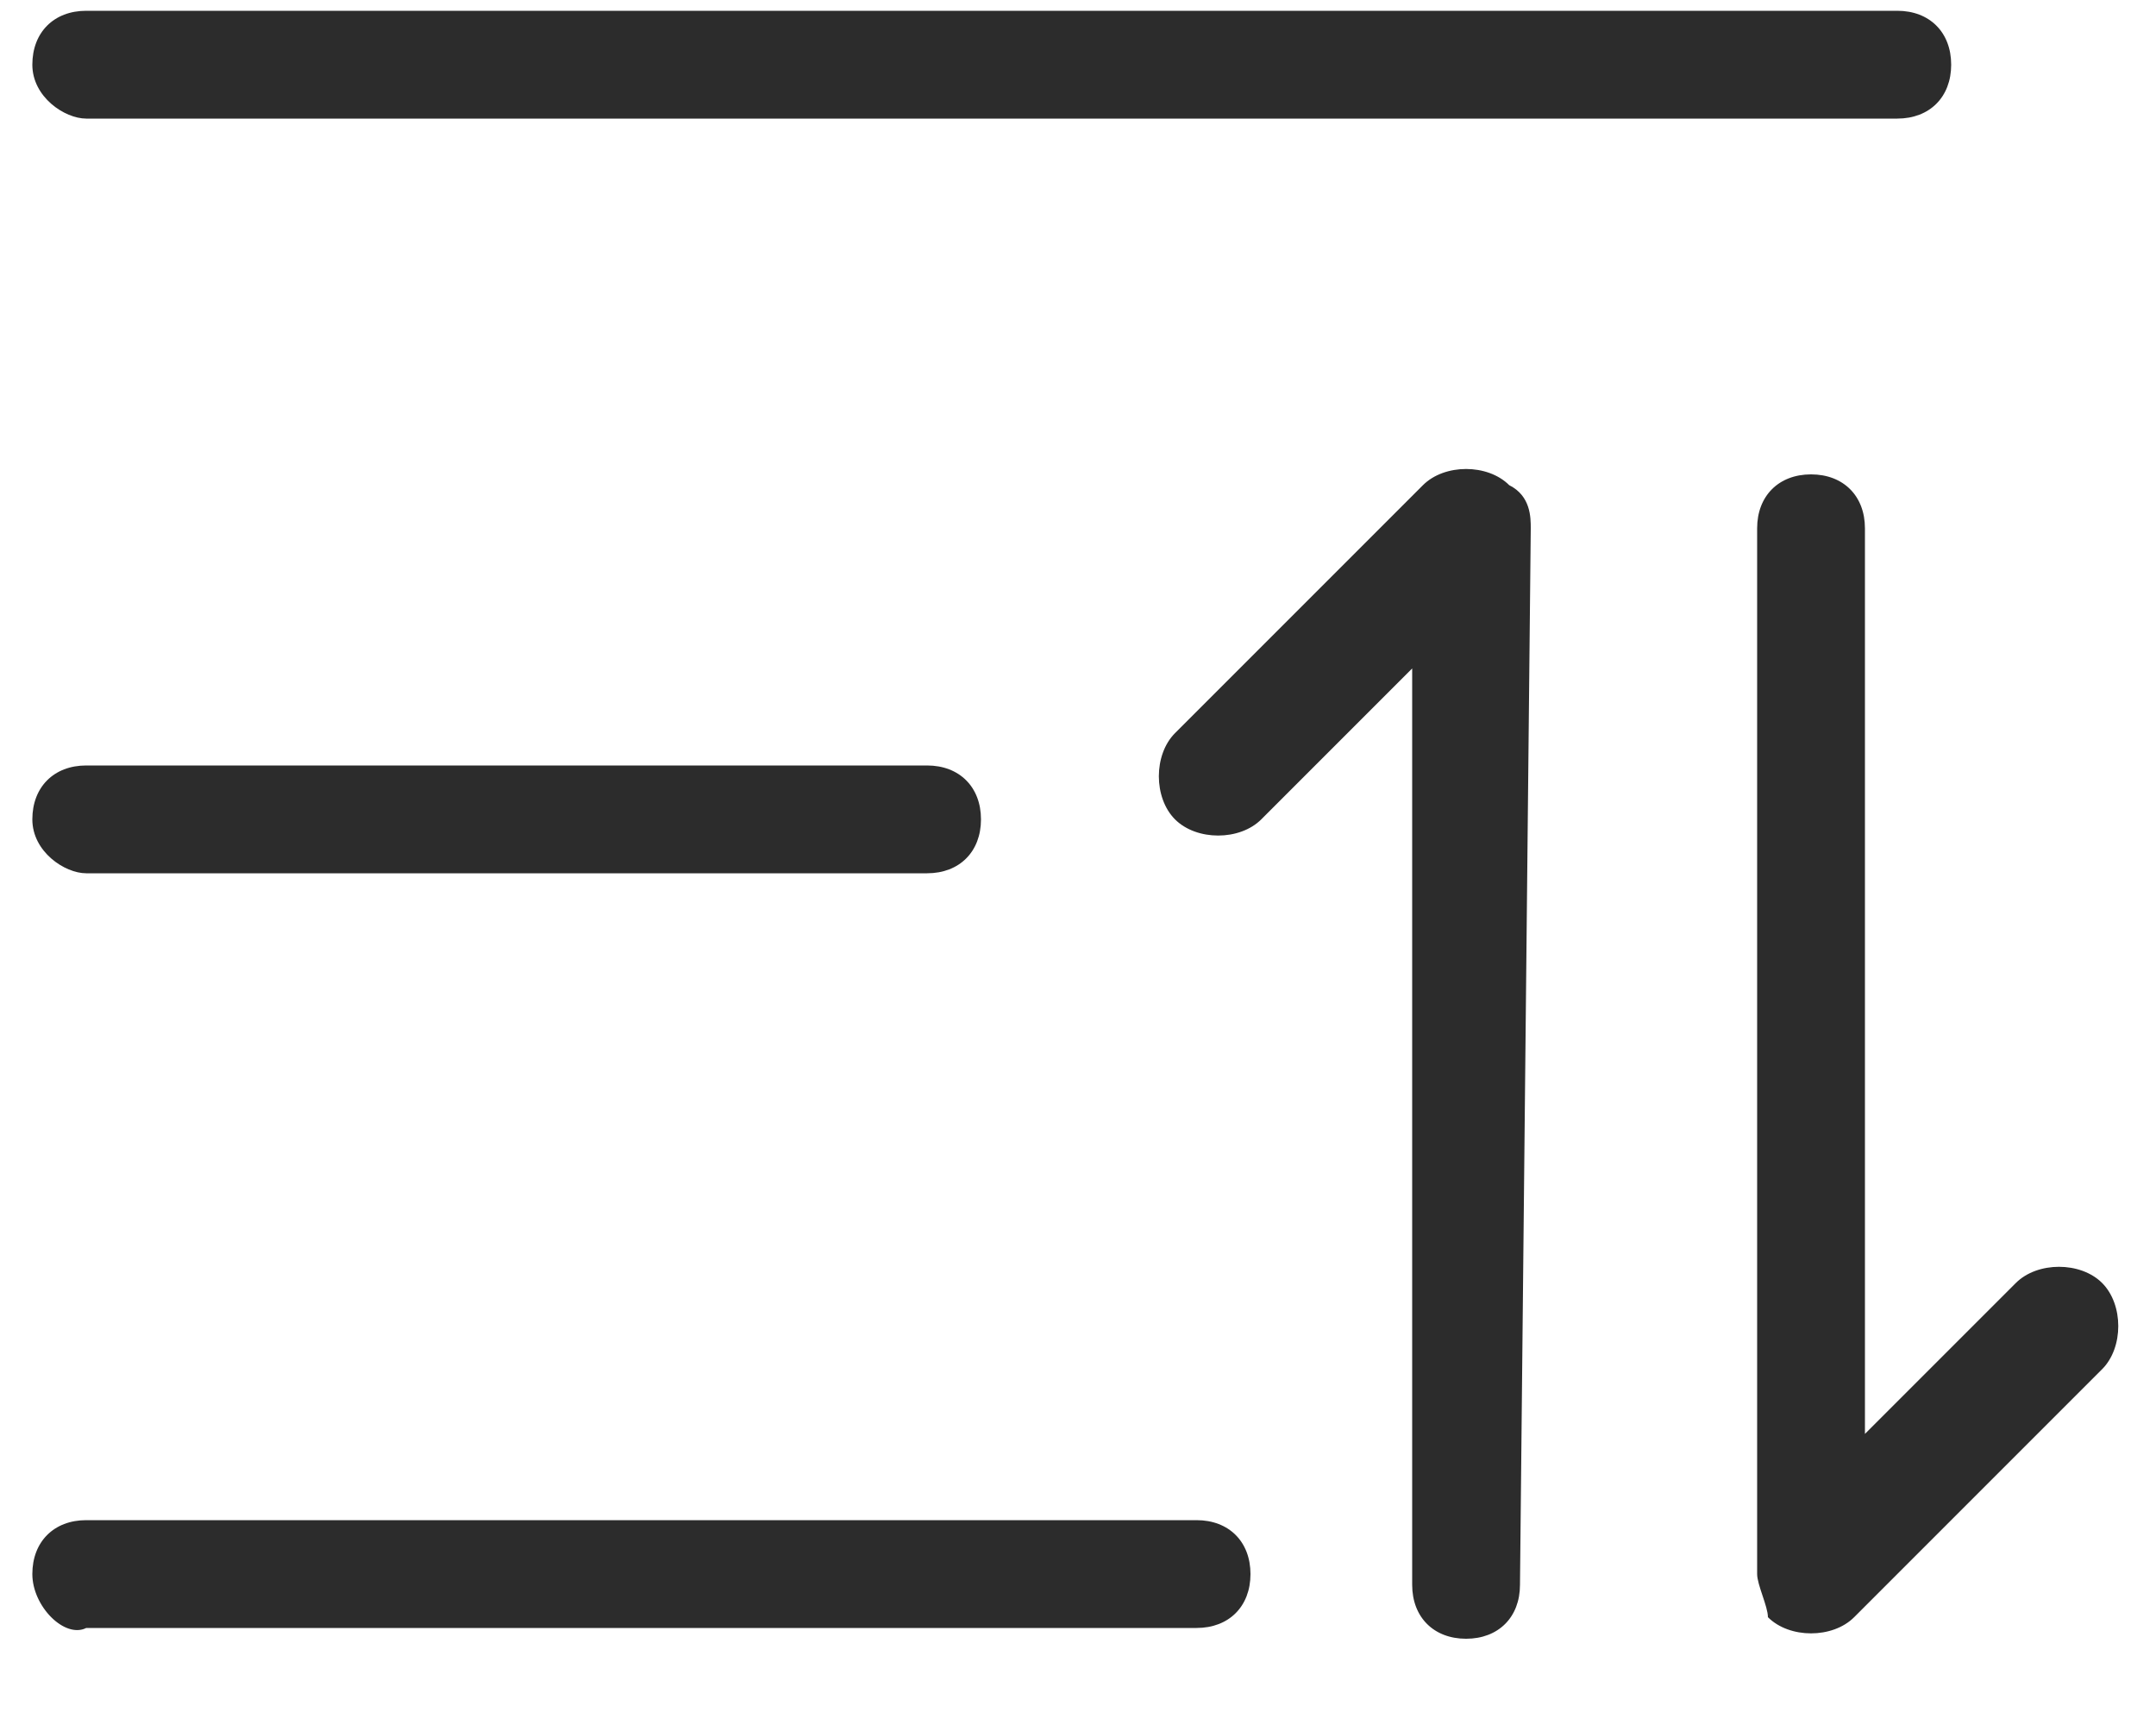
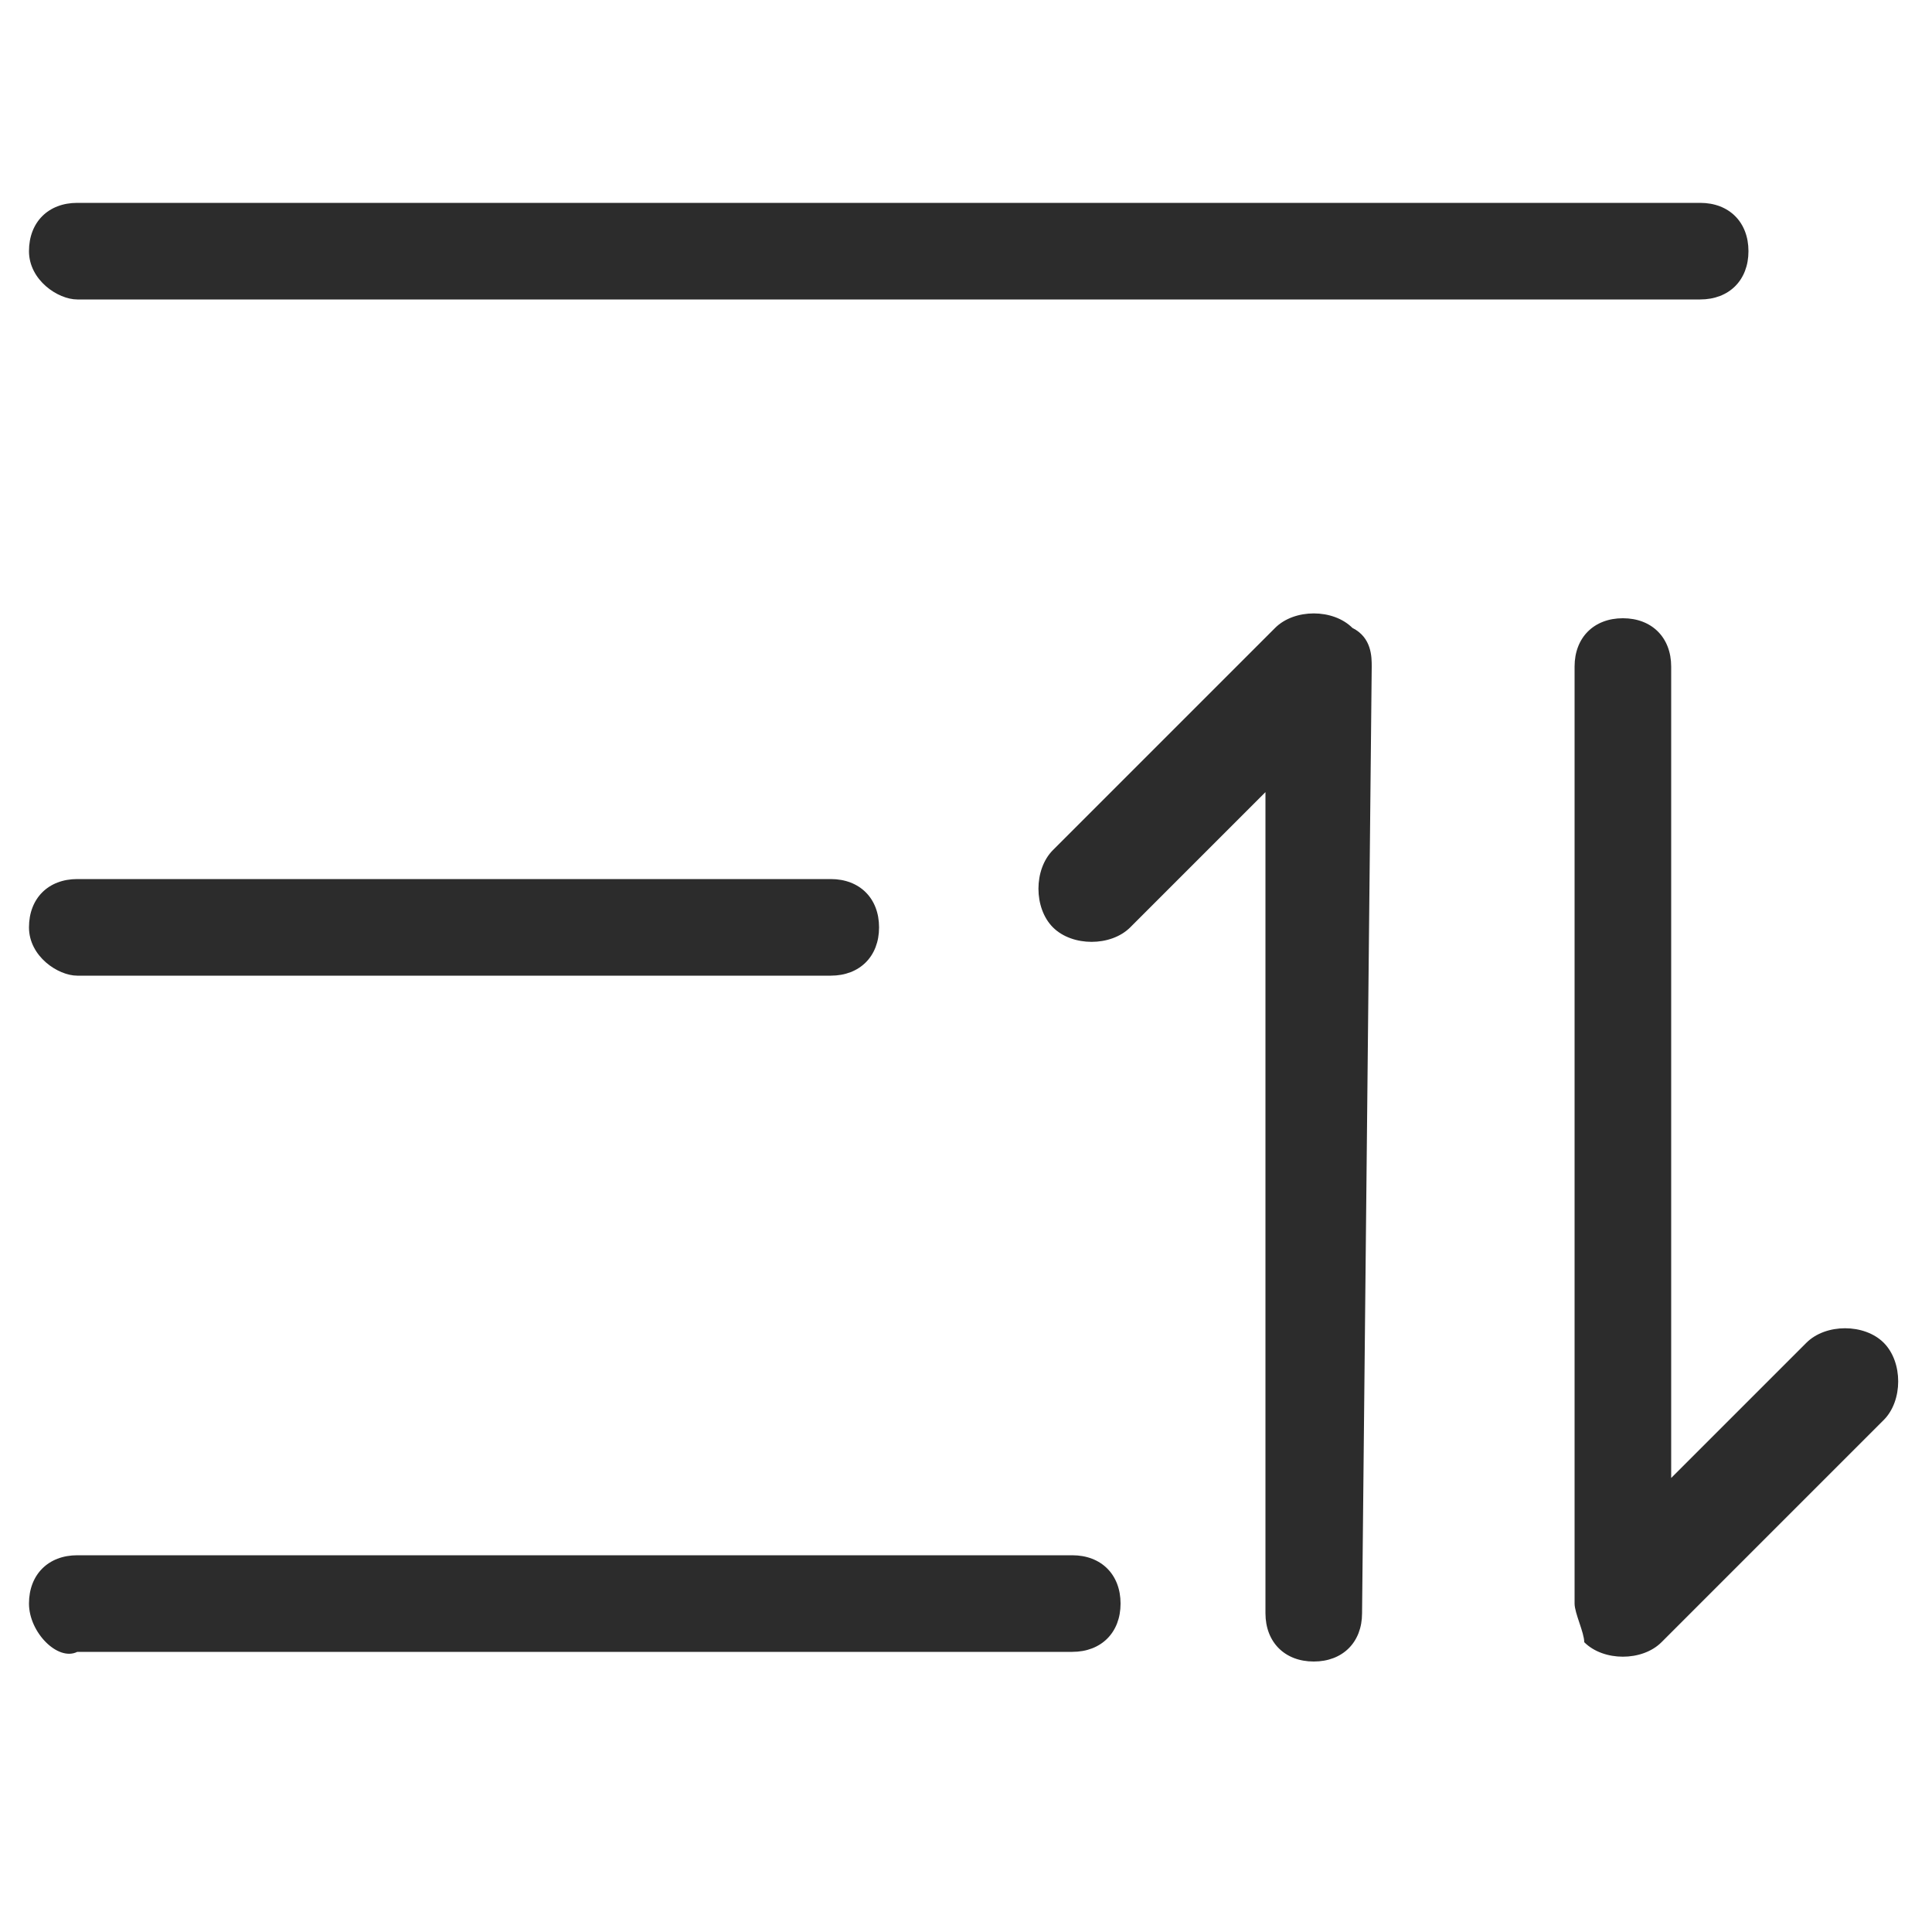
- <svg xmlns="http://www.w3.org/2000/svg" t="1605776402839" class="icon" viewBox="0 0 1280 1024" version="1.1" p-id="4241" width="160" height="128">
+ <svg xmlns="http://www.w3.org/2000/svg" t="1605776402839" class="icon" viewBox="0 0 1280 1024" version="1.1" p-id="4241" width="14" height="14">
  <defs>
    <style type="text/css" />
  </defs>
  <path d="M908.8 313.6c0-6.4 0-19.2-12.8-25.6-12.8-12.8-38.4-12.8-51.2 0L697.6 435.2c-12.8 12.8-12.8 38.4 0 51.2 12.8 12.8 38.4 12.8 51.2 0l89.6-89.6v544c0 19.2 12.8 32 32 32s32-12.8 32-32l6.4-627.2z m134.4 620.8V313.6c0-19.2 12.8-32 32-32s32 12.8 32 32v537.6l89.6-89.6c12.8-12.8 38.4-12.8 51.2 0 12.8 12.8 12.8 38.4 0 51.2L1100.8 960c-12.8 12.8-38.4 12.8-51.2 0 0-6.4-6.4-19.2-6.4-25.6z m-1024-896c0-19.2 12.8-32 32-32h1075.2c19.2 0 32 12.8 32 32s-12.8 32-32 32H51.2c-12.8 0-32-12.8-32-32z m0 448c0-19.2 12.8-32 32-32h499.2c19.2 0 32 12.8 32 32s-12.8 32-32 32H51.2c-12.8 0-32-12.8-32-32z m0 448c0-19.2 12.8-32 32-32h659.2c19.2 0 32 12.8 32 32s-12.8 32-32 32H51.2c-12.8 6.4-32-12.8-32-32z" p-id="4242" fill="#2c2c2c" />
</svg>
